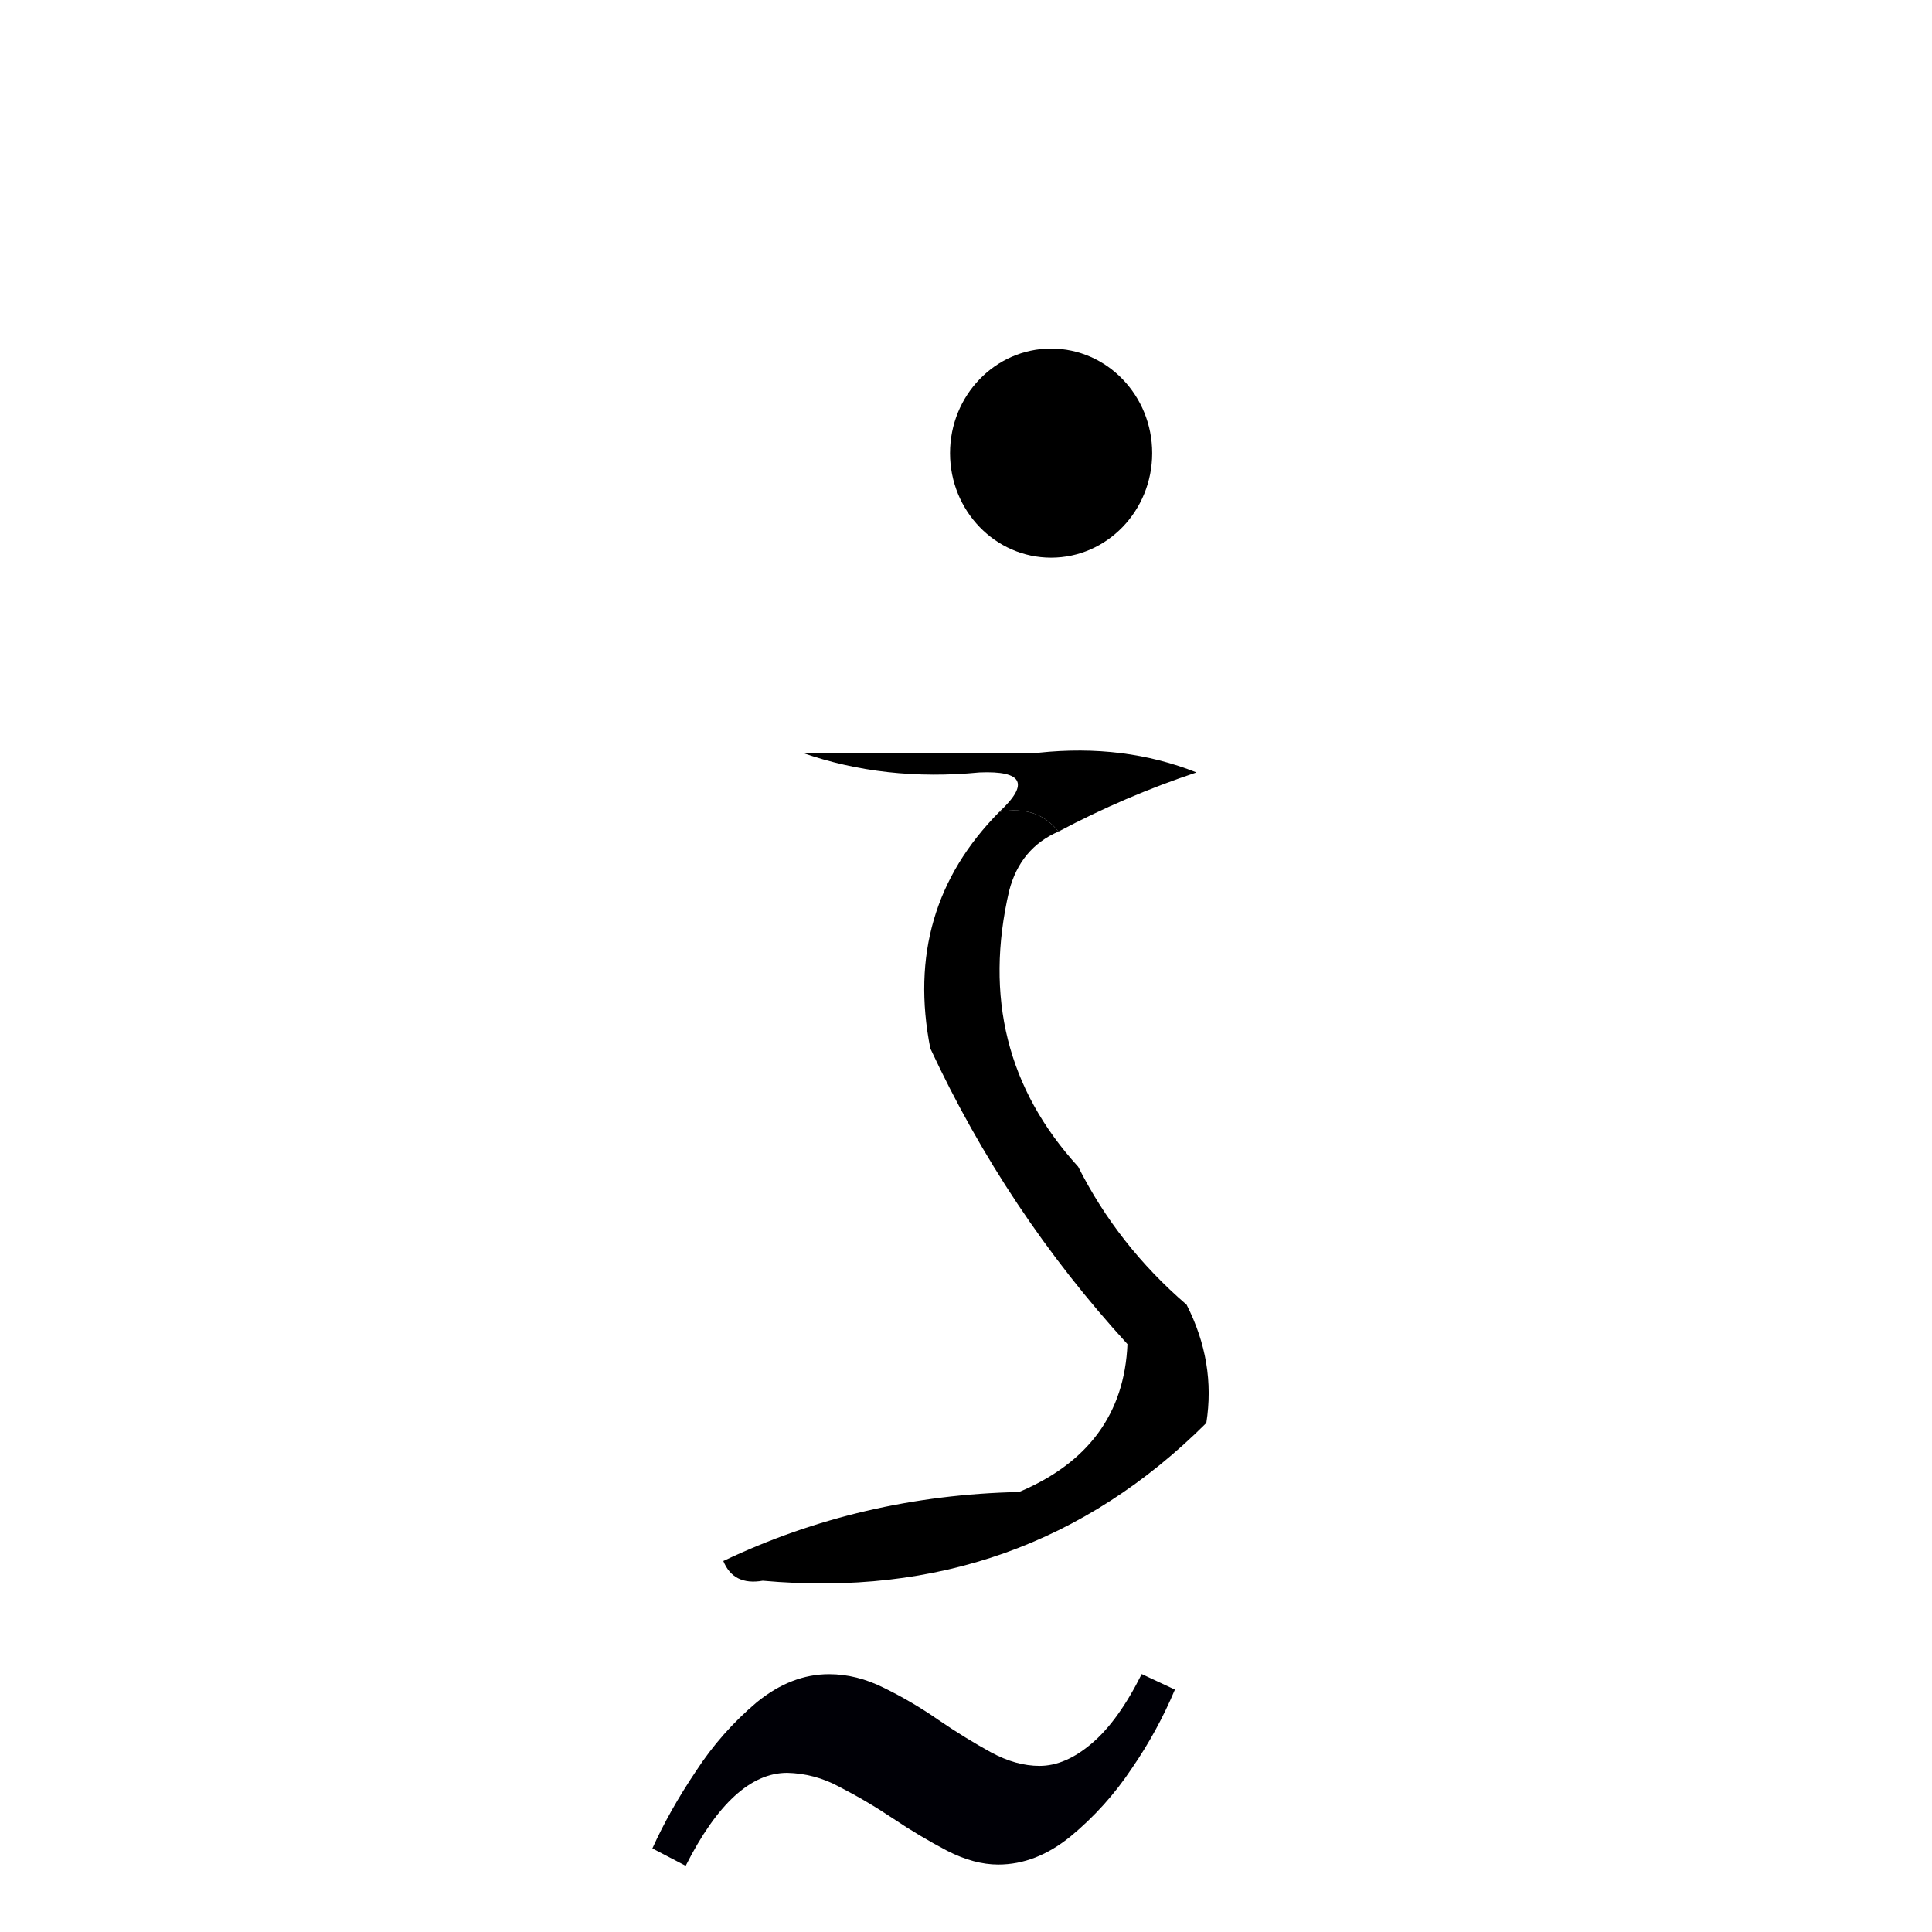
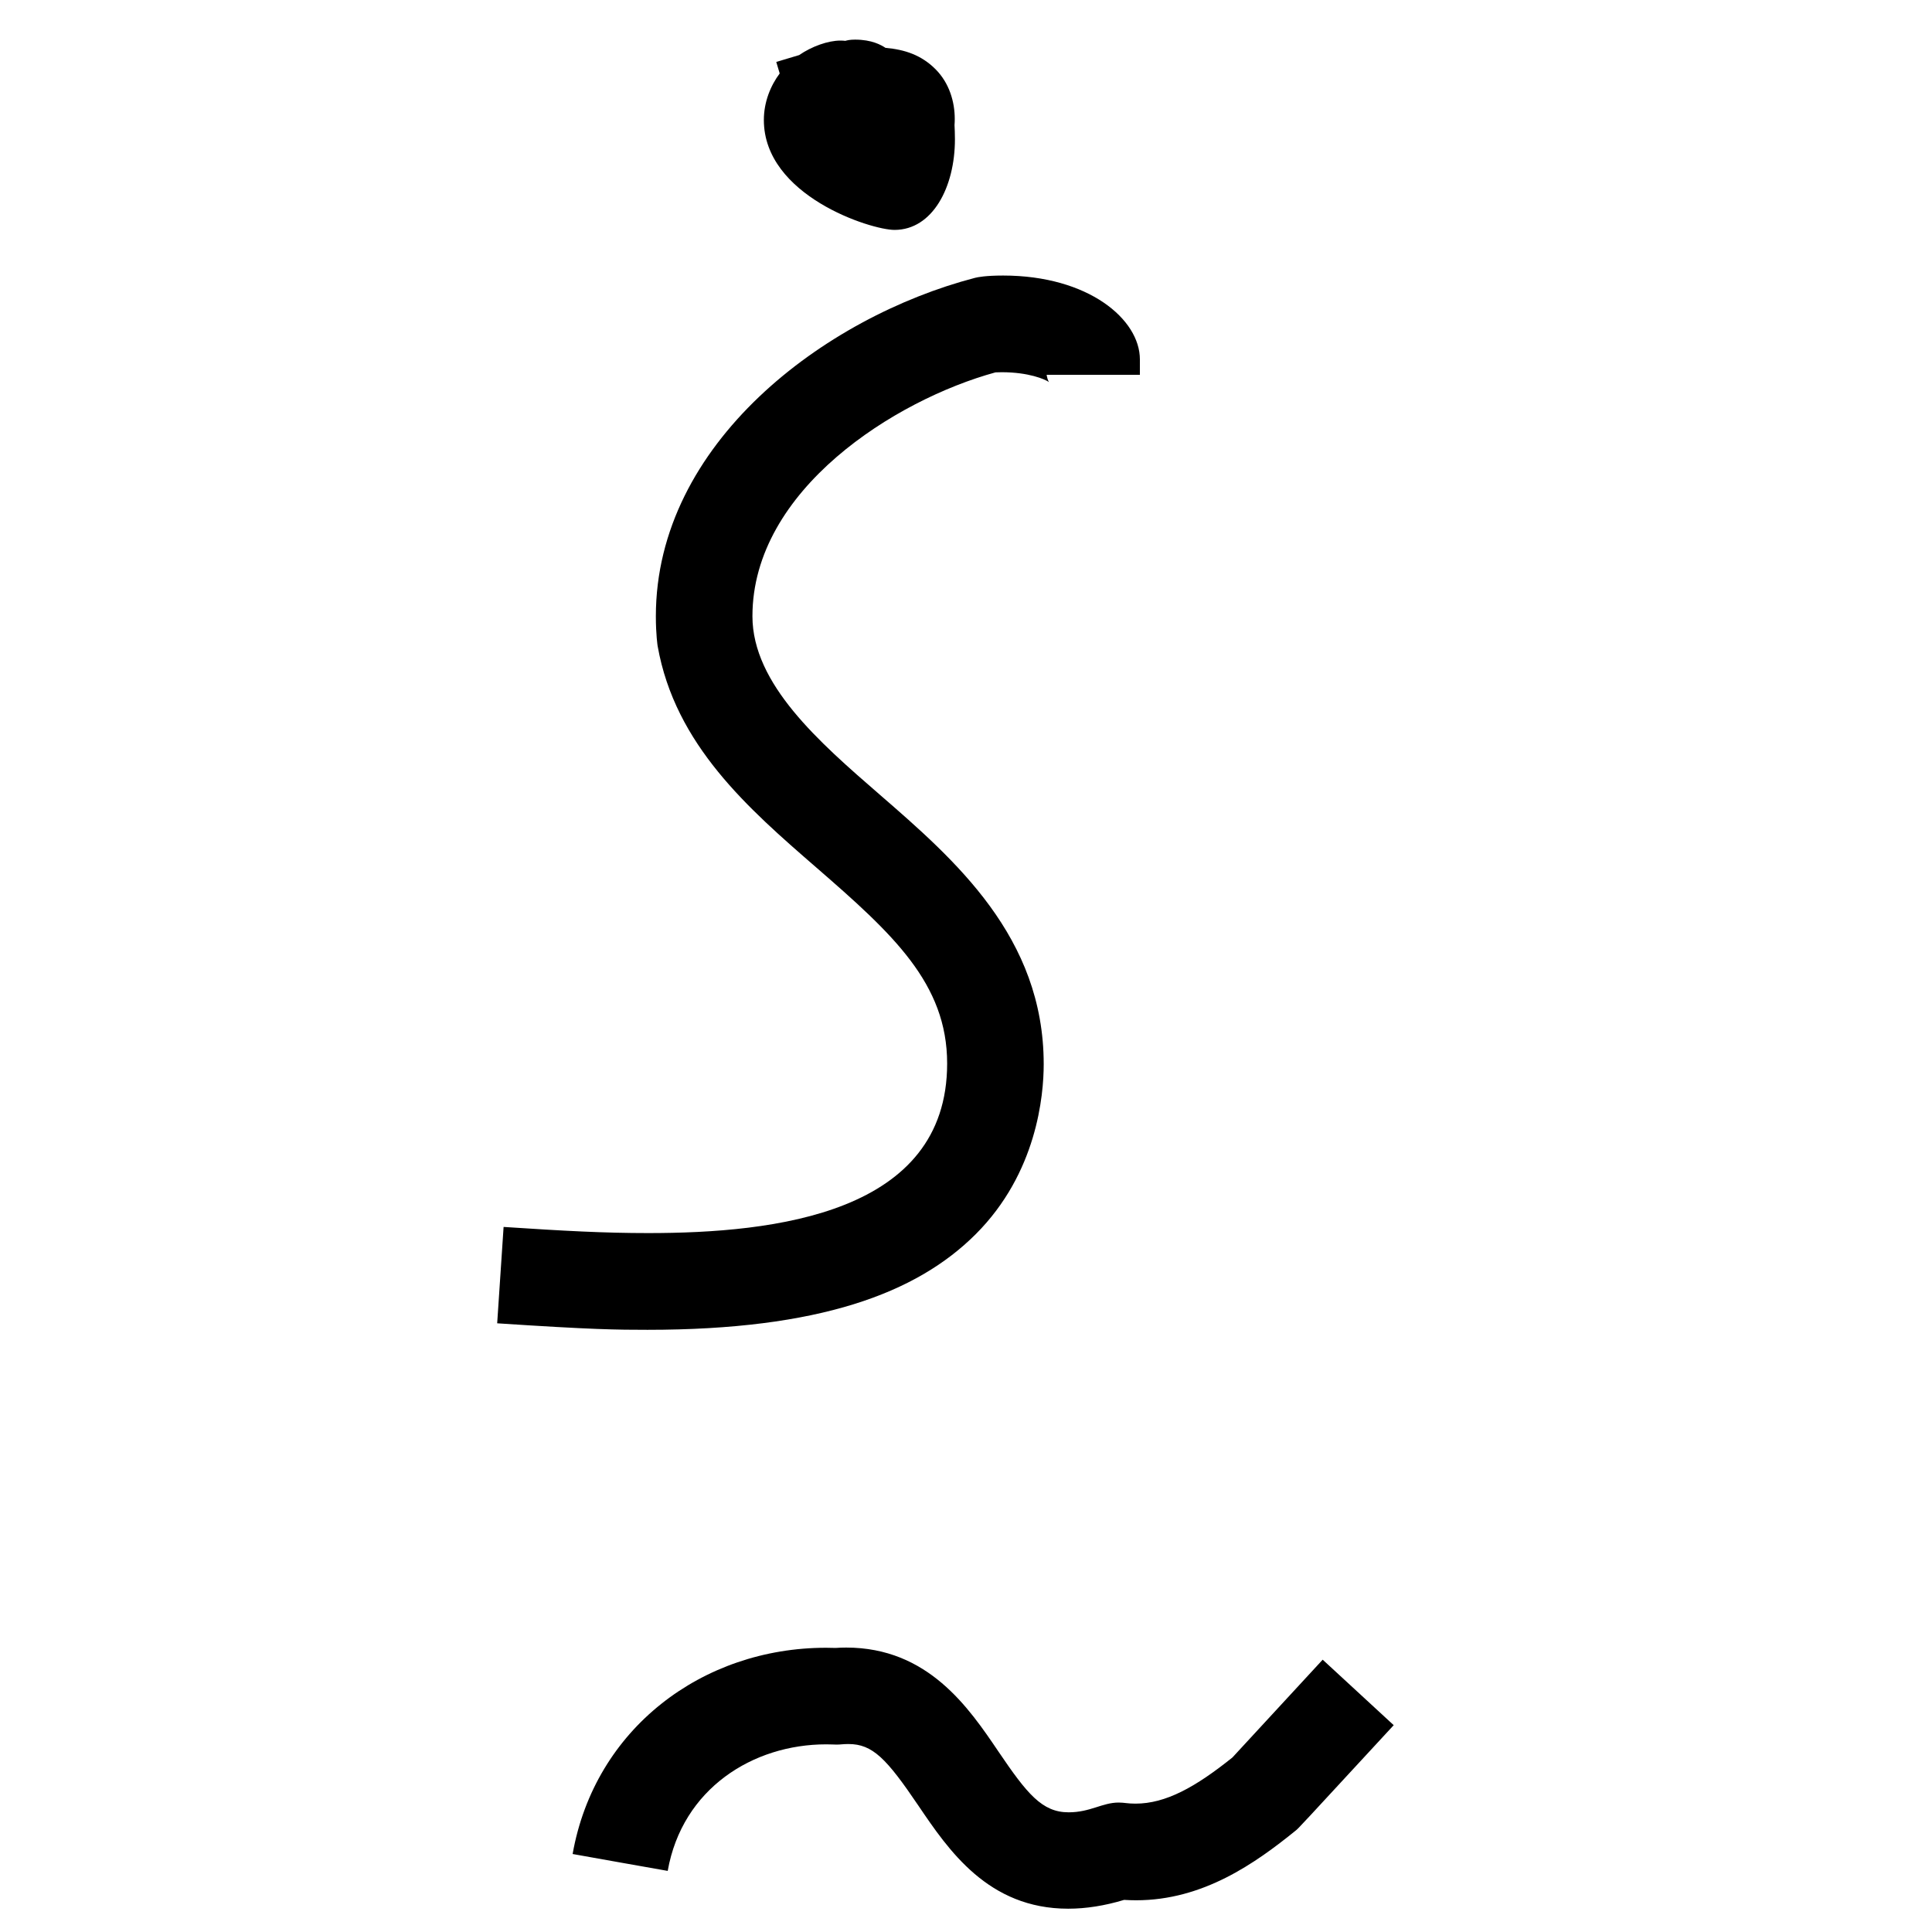
- <svg xmlns="http://www.w3.org/2000/svg" version="1.1" width="98.0" height="98.0" viewBox="-43.69 119.819 98.0 98.0" id="svg1">
-   <defs id="defs1" />
-   <g id="si" transform="translate(-356.5,-558.4999)">
-     <g id="g1008" style="fill:#000000">
-       <path style="opacity:1;fill:#000000" fill="#23242a" d="m 353.5,716.5 c 4,0 8,0 12,0 2.885,-0.306 5.552,0.027 8,1 -2.415,0.805 -4.749,1.805 -7,3 -0.709,-0.904 -1.709,-1.237 -3,-1 1.531,-1.425 1.198,-2.091 -1,-2 -3.213,0.31 -6.213,-0.023 -9,-1 z" id="path1008" />
-     </g>
-     <g id="g1048" style="fill:#000000">
-       <path style="opacity:1;fill:#000000" fill="#1b1826" d="m 363.5,719.5 c 1.291,-0.237 2.291,0.096 3,1 -1.29,0.558 -2.123,1.558 -2.5,3 -1.255,5.399 -0.089,10.066 3.5,14 1.342,2.666 3.175,4.999 5.5,7 0.991,1.947 1.325,3.947 1,6 -6.155,6.132 -13.655,8.799 -22.5,8 -0.992,0.172 -1.658,-0.162 -2,-1 4.654,-2.217 9.654,-3.384 15,-3.5 3.517,-1.484 5.351,-3.984 5.5,-7.5 -4.099,-4.482 -7.433,-9.482 -10,-15 -0.929,-4.703 0.237,-8.703 3.5,-12 z" id="path1048" />
-     </g>
-     <ellipse style="clip-rule:evenodd;fill:#000000;fill-rule:evenodd;stroke-width:8.665;image-rendering:optimizeQuality;shape-rendering:geometricPrecision;text-rendering:geometricPrecision" id="path1761-6" cx="366.127" cy="701.303" rx="5.127" ry="5.303" />
-   </g>
-   <path d="m 21.397,426.996 a 22.164,22.164 0 0 1 -2.181,3.989 15.791,15.791 0 0 1 -3.114,3.461 c -1.166,0.948 -2.383,1.425 -3.668,1.425 -0.813,0 -1.679,-0.233 -2.59,-0.699 a 29.775,29.775 0 0 1 -2.73,-1.627 27.718,27.718 0 0 0 -2.767,-1.632 5.761,5.761 0 0 0 -2.616,-0.694 c -1.844,0 -3.559,1.57 -5.15,4.715 l -1.689,-0.881 c 0.565,-1.254 1.3,-2.565 2.212,-3.922 a 15.905,15.905 0 0 1 3.083,-3.492 c 1.166,-0.948 2.383,-1.425 3.668,-1.425 0.933,0 1.865,0.233 2.793,0.699 0.948,0.466 1.87,1.005 2.761,1.627 0.912,0.622 1.798,1.166 2.647,1.632 0.855,0.466 1.679,0.694 2.476,0.694 0.87,0 1.751,-0.378 2.642,-1.135 0.896,-0.756 1.741,-1.927 2.539,-3.523 z" style="font-style:normal;font-variant:normal;font-weight:400;font-stretch:normal;font-size:11.5px;line-height:0;font-family:'Gentium Book Plus';-inkscape-font-specification:'Gentium Book Plus';font-variant-ligatures:normal;font-variant-caps:normal;font-variant-numeric:normal;font-feature-settings:normal;text-align:start;writing-mode:lr-tb;text-anchor:start;fill:#000006;fill-opacity:1;stroke:none;stroke-width:0.777;stroke-linecap:square;stroke-linejoin:bevel;stroke-miterlimit:4;stroke-dasharray:none;stroke-dashoffset:0;stroke-opacity:1;paint-order:markers stroke fill" id="path1" />
-   <path d="m 15.907,205.523 a 22.164,22.164 0 0 1 -2.181,3.989 15.791,15.791 0 0 1 -3.114,3.461 c -1.166,0.948 -2.383,1.425 -3.668,1.425 -0.813,0 -1.679,-0.233 -2.59,-0.699 a 29.775,29.775 0 0 1 -2.73,-1.627 27.718,27.718 0 0 0 -2.767,-1.632 5.761,5.761 0 0 0 -2.616,-0.694 c -1.844,0 -3.559,1.57 -5.15,4.715 l -1.689,-0.881 c 0.565,-1.254 1.3,-2.565 2.212,-3.922 a 15.905,15.905 0 0 1 3.083,-3.492 c 1.166,-0.948 2.383,-1.425 3.668,-1.425 0.933,0 1.865,0.233 2.793,0.699 0.948,0.466 1.87,1.005 2.761,1.627 0.912,0.622 1.798,1.166 2.647,1.632 0.855,0.466 1.679,0.694 2.476,0.694 0.87,0 1.751,-0.378 2.642,-1.135 0.896,-0.756 1.741,-1.927 2.539,-3.523 z" style="font-style:normal;font-variant:normal;font-weight:400;font-stretch:normal;font-size:11.5px;line-height:0;font-family:'Gentium Book Plus';-inkscape-font-specification:'Gentium Book Plus';font-variant-ligatures:normal;font-variant-caps:normal;font-variant-numeric:normal;font-feature-settings:normal;text-align:start;writing-mode:lr-tb;text-anchor:start;fill:#000006;fill-opacity:1;stroke:none;stroke-width:0.777;stroke-linecap:square;stroke-linejoin:bevel;stroke-miterlimit:4;stroke-dasharray:none;stroke-dashoffset:0;stroke-opacity:1;paint-order:markers stroke fill" id="path1-2" />
-   <g id="x-reference" transform="translate(500,0)">
-     <defs id="defs1" />
-     <path d="m 75.11,121.013 a 22.164,22.164 0 0 1 -2.181,3.989 15.791,15.791 0 0 1 -3.114,3.461 c -1.166,0.948 -2.383,1.425 -3.668,1.425 -0.813,0 -1.679,-0.233 -2.59,-0.699 a 29.775,29.775 0 0 1 -2.73,-1.627 27.718,27.718 0 0 0 -2.767,-1.632 5.761,5.761 0 0 0 -2.616,-0.694 c -1.844,0 -3.559,1.57 -5.15,4.715 l -1.689,-0.881 c 0.565,-1.254 1.3,-2.565 2.212,-3.922 a 15.905,15.905 0 0 1 3.083,-3.492 c 1.166,-0.948 2.383,-1.425 3.668,-1.425 0.933,0 1.865,0.233 2.793,0.699 0.948,0.466 1.87,1.005 2.761,1.627 0.912,0.622 1.798,1.166 2.647,1.632 0.855,0.466 1.679,0.694 2.476,0.694 0.87,0 1.751,-0.378 2.642,-1.135 0.896,-0.756 1.741,-1.927 2.539,-3.523 z" style="font-style:normal;font-variant:normal;font-weight:400;font-stretch:normal;font-size:11.5px;line-height:0;font-family:'Gentium Book Plus';-inkscape-font-specification:'Gentium Book Plus';font-variant-ligatures:normal;font-variant-caps:normal;font-variant-numeric:normal;font-feature-settings:normal;text-align:start;writing-mode:lr-tb;text-anchor:start;fill:#000006;fill-opacity:1;stroke:none;stroke-width:0.777;stroke-linecap:square;stroke-linejoin:bevel;stroke-miterlimit:4;stroke-dasharray:none;stroke-dashoffset:0;stroke-opacity:1;paint-order:markers stroke fill" id="path1" />
-     <g id="g2" transform="translate(58.31073,8.977614)">
-       <path style="fill:none;stroke:#000000;stroke-width:8.665;stroke-opacity:1" id="path2" d="M 104.611,-20.599 A 23.325,23.532 0 0 1 92.924,-0.206 23.325,23.532 0 0 1 69.574,-0.249 23.325,23.532 0 0 1 57.96,-20.685" transform="rotate(90)" />
-       <rect style="fill:none;stroke:#000000;stroke-width:8.665;stroke-opacity:1" id="rect2" width="0.742" height="9.066" x="-48.887" y="28.825" transform="rotate(-50.3642)" />
-       <rect style="fill:none;stroke:#000000;stroke-width:8.665;stroke-opacity:1" id="rect2-8" width="0.742" height="9.066" x="72.478" y="-72.79" transform="matrix(0.6379053,0.7701148,0.7701148,-0.6379053,0,0)" />
-     </g>
-     <rect style="fill:#000000;stroke-width:8.665" id="rect1" width="9.862" height="50.048" x="-39.807" y="-129.553" transform="scale(1,-1)" />
-     <path style="fill:#000000;stroke-width:8.665" id="path1-1" d="m -61.637,-32.778 a 14.114,11.772 0 0 1 -7.072,10.202 14.114,11.772 0 0 1 -14.129,-0.022 14.114,11.772 0 0 1 -7.027,-10.224" transform="matrix(0.6752895,-0.7375528,-0.7375528,-0.6752895,0,0)" />
-     <circle style="fill:#000000;stroke:#000000;stroke-width:3;stroke-dasharray:none;stroke-opacity:1;fill-opacity:1" id="path3" cx="64.166" cy="50.187" r="4.645" />
-   </g>
-   <g id="so-reference" transform="translate(4000,0)">
-     <defs id="defs1">
-       <defs id="defs2-3" />
-     </defs>
-     <g id="x-reference" transform="translate(500,0)">
-       <defs id="defs2" />
-       <g id="g2" transform="translate(55.44624,8.132989)">
-         <path style="fill:none;stroke:#000000;stroke-width:8.665;stroke-opacity:1" id="path2" d="M 104.611,-20.599 A 23.325,23.532 0 0 1 92.924,-0.206 23.325,23.532 0 0 1 69.574,-0.249 23.325,23.532 0 0 1 57.96,-20.685" transform="rotate(90)" />
-         <rect style="fill:none;stroke:#000000;stroke-width:8.665;stroke-opacity:1" id="rect2" width="0.742" height="9.066" x="-48.887" y="28.825" transform="rotate(-50.3642)" />
-         <rect style="fill:none;stroke:#000000;stroke-width:8.665;stroke-opacity:1" id="rect2-8" width="0.742" height="9.066" x="72.478" y="-72.79" transform="matrix(0.6379053,0.7701148,0.7701148,-0.6379053,0,0)" />
-       </g>
-       <circle style="fill:none;stroke:#000000;stroke-width:3;stroke-dasharray:none;stroke-opacity:1" id="path3" cx="61.301" cy="49.343" r="4.645" />
-     </g>
-     <path d="m -135.836,88.966 v 41.221 h -3.252 q -1.582,-11.865 -5.713,-18.896 -4.043,-7.031 -11.602,-11.162 -7.559,-4.131 -15.645,-4.131 -9.141,0 -15.117,5.625 -5.977,5.537 -5.977,12.656 0,5.449 3.779,9.932 5.449,6.592 25.928,17.578 16.699,8.965 22.764,13.799 6.152,4.746 9.404,11.25 3.34,6.504 3.34,13.623 0,13.535 -10.547,23.379 -10.459,9.756 -26.982,9.756 -5.186,0 -9.756,-0.791 -2.725,-0.439 -11.338,-3.164 -8.525,-2.812 -10.811,-2.812 -2.197,0 -3.516,1.318 -1.23,1.318 -1.846,5.449 h -3.252 v -40.869 h 3.252 q 2.285,12.832 6.152,19.248 3.867,6.328 11.777,10.547 7.998,4.219 17.49,4.219 10.986,0 17.314,-5.801 6.416,-5.801 6.416,-13.711 0,-4.395 -2.461,-8.877 -2.373,-4.482 -7.471,-8.35 -3.428,-2.637 -18.721,-11.162 -15.293,-8.613 -21.797,-13.711 -6.416,-5.098 -9.756,-11.25 -3.34,-6.152 -3.34,-13.535 0,-12.832 9.844,-22.061 9.844,-9.316 25.049,-9.316 9.492,0 20.127,4.658 4.922,2.197 6.943,2.197 2.285,0 3.691,-1.318 1.494,-1.406 2.373,-5.537 z" style="font-style:normal;font-variant:normal;font-weight:normal;font-stretch:normal;font-size:180px;line-height:0%;font-family:'Times New Roman';-inkscape-font-specification:'Times New Roman, ';text-align:center;letter-spacing:0px;word-spacing:0px;text-anchor:middle;fill:#000000;fill-opacity:1;stroke:none;stroke-width:1px;stroke-linecap:butt;stroke-linejoin:miter;stroke-opacity:1" id="path84" />
-     <path d="m 69.88,160.533 v 13.638 h -1.442 q -1.661,-6.425 -4.284,-8.742 -2.579,-2.317 -6.6,-2.317 -3.06,0 -4.939,1.617 -1.88,1.617 -1.88,3.584 0,2.448 1.399,4.196 1.355,1.792 5.508,3.803 l 6.382,3.103 q 8.873,4.327 8.873,11.408 0,5.464 -4.152,8.83 -4.109,3.322 -9.223,3.322 -3.672,0 -8.392,-1.311 -1.442,-0.437 -2.36,-0.437 -1.005,0 -1.574,1.136 h -1.442 v -14.293 h 1.442 q 1.224,6.119 4.677,9.223 3.453,3.103 7.737,3.103 3.016,0 4.896,-1.748 1.923,-1.792 1.923,-4.284 0,-3.016 -2.142,-5.07 -2.098,-2.054 -8.436,-5.202 -6.338,-3.147 -8.305,-5.682 -1.967,-2.491 -1.967,-6.294 0,-4.939 3.366,-8.261 3.409,-3.322 8.786,-3.322 2.36,0 5.726,1.005 2.229,0.656 2.972,0.656 0.699,0 1.093,-0.306 0.393,-0.306 0.918,-1.355 z" style="font-style:normal;font-variant:normal;font-weight:normal;font-stretch:normal;font-size:180px;line-height:0%;font-family:'Times New Roman';-inkscape-font-specification:'Times New Roman, ';text-align:center;letter-spacing:0px;word-spacing:0px;text-anchor:middle;fill:#000000;fill-opacity:1;stroke:none;stroke-width:0.497px;stroke-linecap:butt;stroke-linejoin:miter;stroke-opacity:1" id="path86" />
-     <g id="g2-4" transform="translate(50.72324,-157.2233)">
-       <path style="fill:none;stroke:#000000;stroke-width:8.665;stroke-opacity:1" id="path2-1" d="M 104.611,-20.599 A 23.325,23.532 0 0 1 92.924,-0.206 23.325,23.532 0 0 1 69.574,-0.249 23.325,23.532 0 0 1 57.96,-20.685" transform="rotate(90)" />
-       <rect style="fill:none;stroke:#000000;stroke-width:8.665;stroke-opacity:1" id="rect2-1" width="0.742" height="9.066" x="-48.887" y="28.825" transform="rotate(-50.3642)" />
-       <rect style="fill:none;stroke:#000000;stroke-width:8.665;stroke-opacity:1" id="rect2-8-3" width="0.742" height="9.066" x="72.478" y="-72.79" transform="matrix(0.6379053,0.7701148,0.7701148,-0.6379053,0,0)" />
-     </g>
-     <circle style="fill:none;stroke:#000000;stroke-width:3;stroke-dasharray:none;stroke-opacity:1" id="path3-8" cx="57.565" cy="150.251" r="4.645" />
-   </g>
+ <svg xmlns="http://www.w3.org/2000/svg" version="1.1" width="1000" height="1000" viewBox="0 0 1000 1000" id="svg1">
+   <path d="M 427.60,902.87 C 389.78,902.87 353.14,925.73 345.61,968.37 C 345.61,968.37 296.38,959.68 296.39,959.63 C 307.82,894.86 363.43,852.88 427.55,852.88 C 429.20,852.88 430.85,852.91 432.51,852.97 C 434.36,852.84 436.19,852.78 437.99,852.78 C 480.36,852.78 501.45,883.93 516.73,906.51 C 531.67,928.57 539.40,938.05 553.12,938.05 C 564.33,938.05 570.54,933.00 579.00,933.00 C 582.08,933.00 583.38,933.56 587.73,933.56 C 603.39,933.56 618.75,925.01 637.89,909.68 L 684.62,859.05 L 721.38,892.95 C 672.14,946.30 672.14,946.30 670.72,947.44 C 649.72,964.45 622.72,983.58 588.06,983.58 C 586.01,983.58 583.93,983.51 581.83,983.38 C 571.83,986.40 562.14,987.94 552.89,987.94 C 511.48,987.94 490.96,957.64 475.30,934.51 C 458.85,910.21 451.66,902.71 439.15,902.71 C 436.30,902.71 435.16,903.00 433.00,903.00 C 432.95,903.00 429.39,902.87 427.60,902.87  Z M 463.00,119.00 C 450.73,119.00 395.37,101.32 395.37,62.11 C 395.37,52.70 398.92,44.22 403.57,38.02 L 401.79,32.06 L 413.64,28.51 C 420.12,24.04 428.56,21.00 435.00,21.00 C 435.85,21.00 436.71,21.05 437.56,21.14 C 438.47,20.87 439.92,20.51 442.59,20.51 C 451.27,20.51 456.09,23.30 458.35,24.77 C 468.23,25.64 476.86,28.46 484.18,35.78 C 491.41,43.00 494.18,52.76 494.18,61.57 C 494.18,62.64 494.14,63.69 494.06,64.73 C 494.16,66.89 494.27,69.36 494.27,72.08 C 494.27,96.97 482.63,119.00 463.00,119.00  Z M 519.20,142.62 C 563.42,142.62 590.00,165.34 590.00,186.00 L 590.00,194.00 L 541.73,194.00 C 542.00,195.38 542.27,196.76 542.95,197.74 C 540.81,196.28 532.41,192.66 518.53,192.66 C 517.38,192.66 516.28,192.69 515.24,192.74 C 463.42,206.95 389.46,253.45 389.46,318.95 C 389.46,354.12 424.15,384.23 455.23,411.20 C 494.33,445.13 540.22,484.96 540.22,550.82 C 540.22,566.94 536.74,607.11 505.05,638.79 C 474.37,669.47 423.97,688.31 335.16,688.31 C 319.56,688.31 306.63,688.20 257.34,684.94 C 257.34,684.94 260.63,635.06 260.66,635.06 C 291.88,637.12 312.69,638.24 335.52,638.24 C 401.15,638.24 490.24,628.10 490.24,550.46 C 490.24,509.06 462.15,483.41 422.49,449.00 C 387.42,418.56 349.44,385.60 340.39,334.38 C 340.36,334.23 339.47,328.38 339.47,318.99 C 339.47,229.47 426.73,164.12 504.67,143.81 C 506.02,143.46 510.20,142.62 519.20,142.62 Z" style="fill:#000000;fill-opacity:1;stroke:none" id="glyph" />
</svg>
